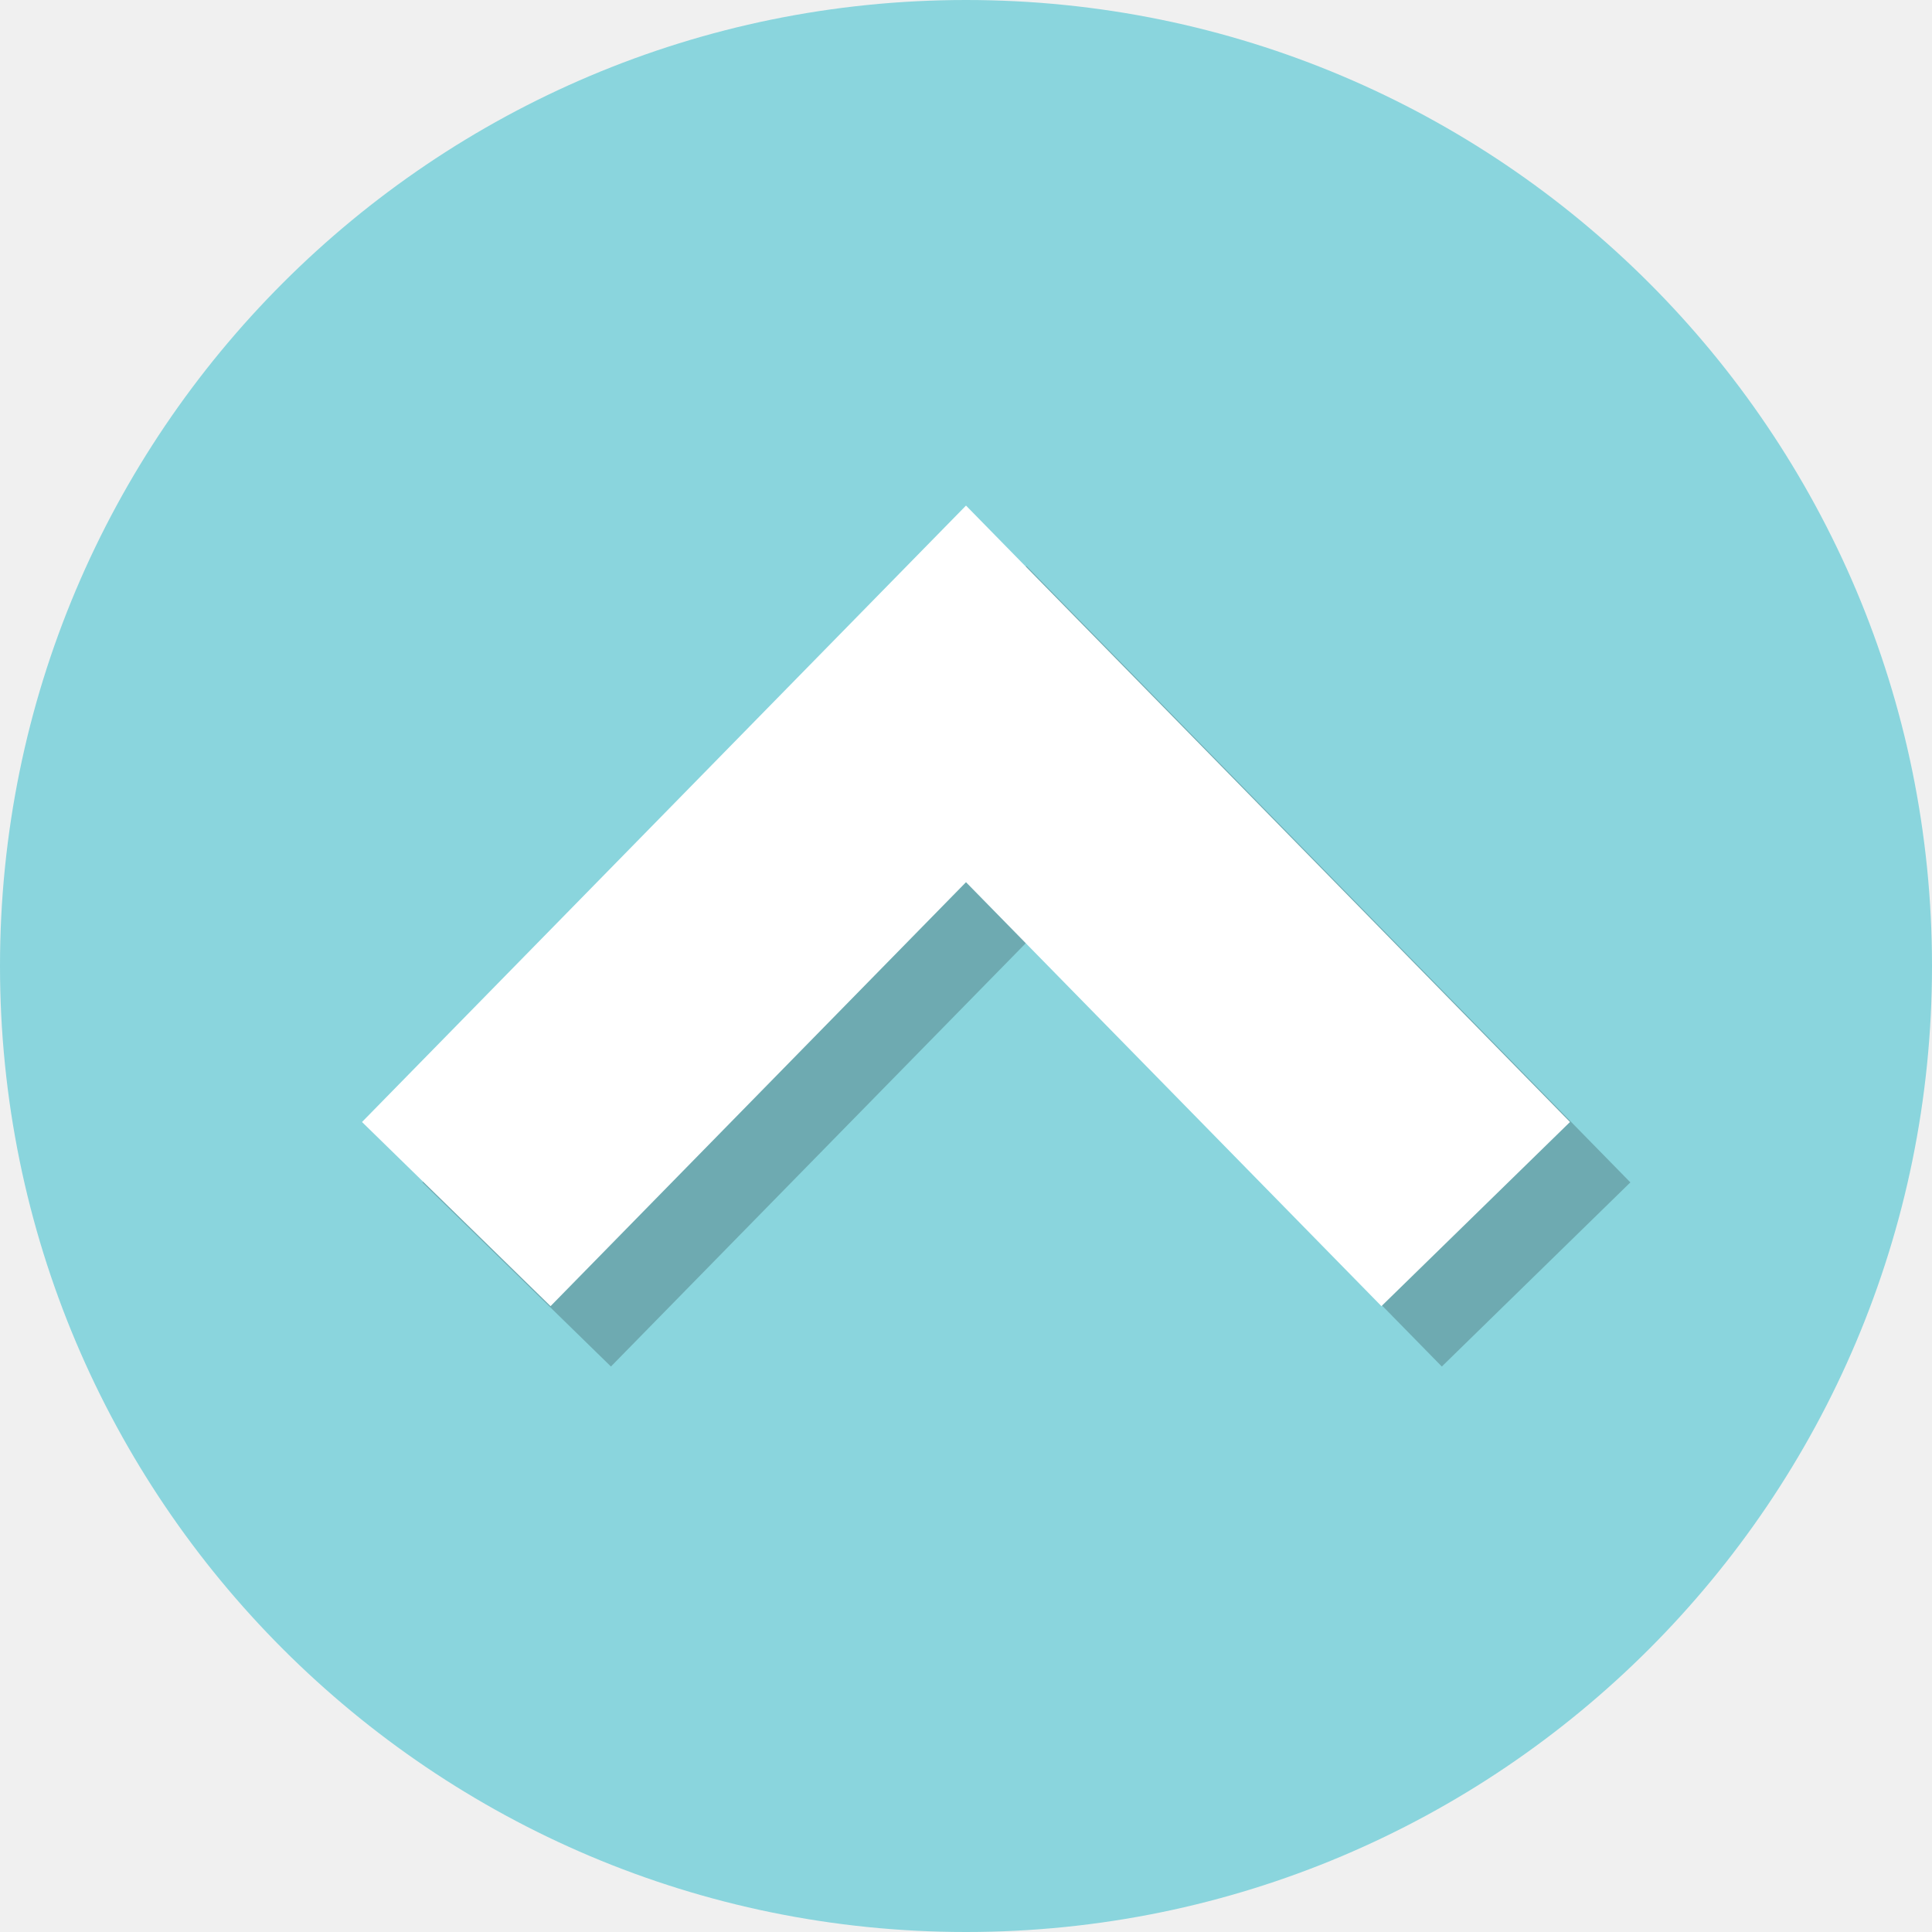
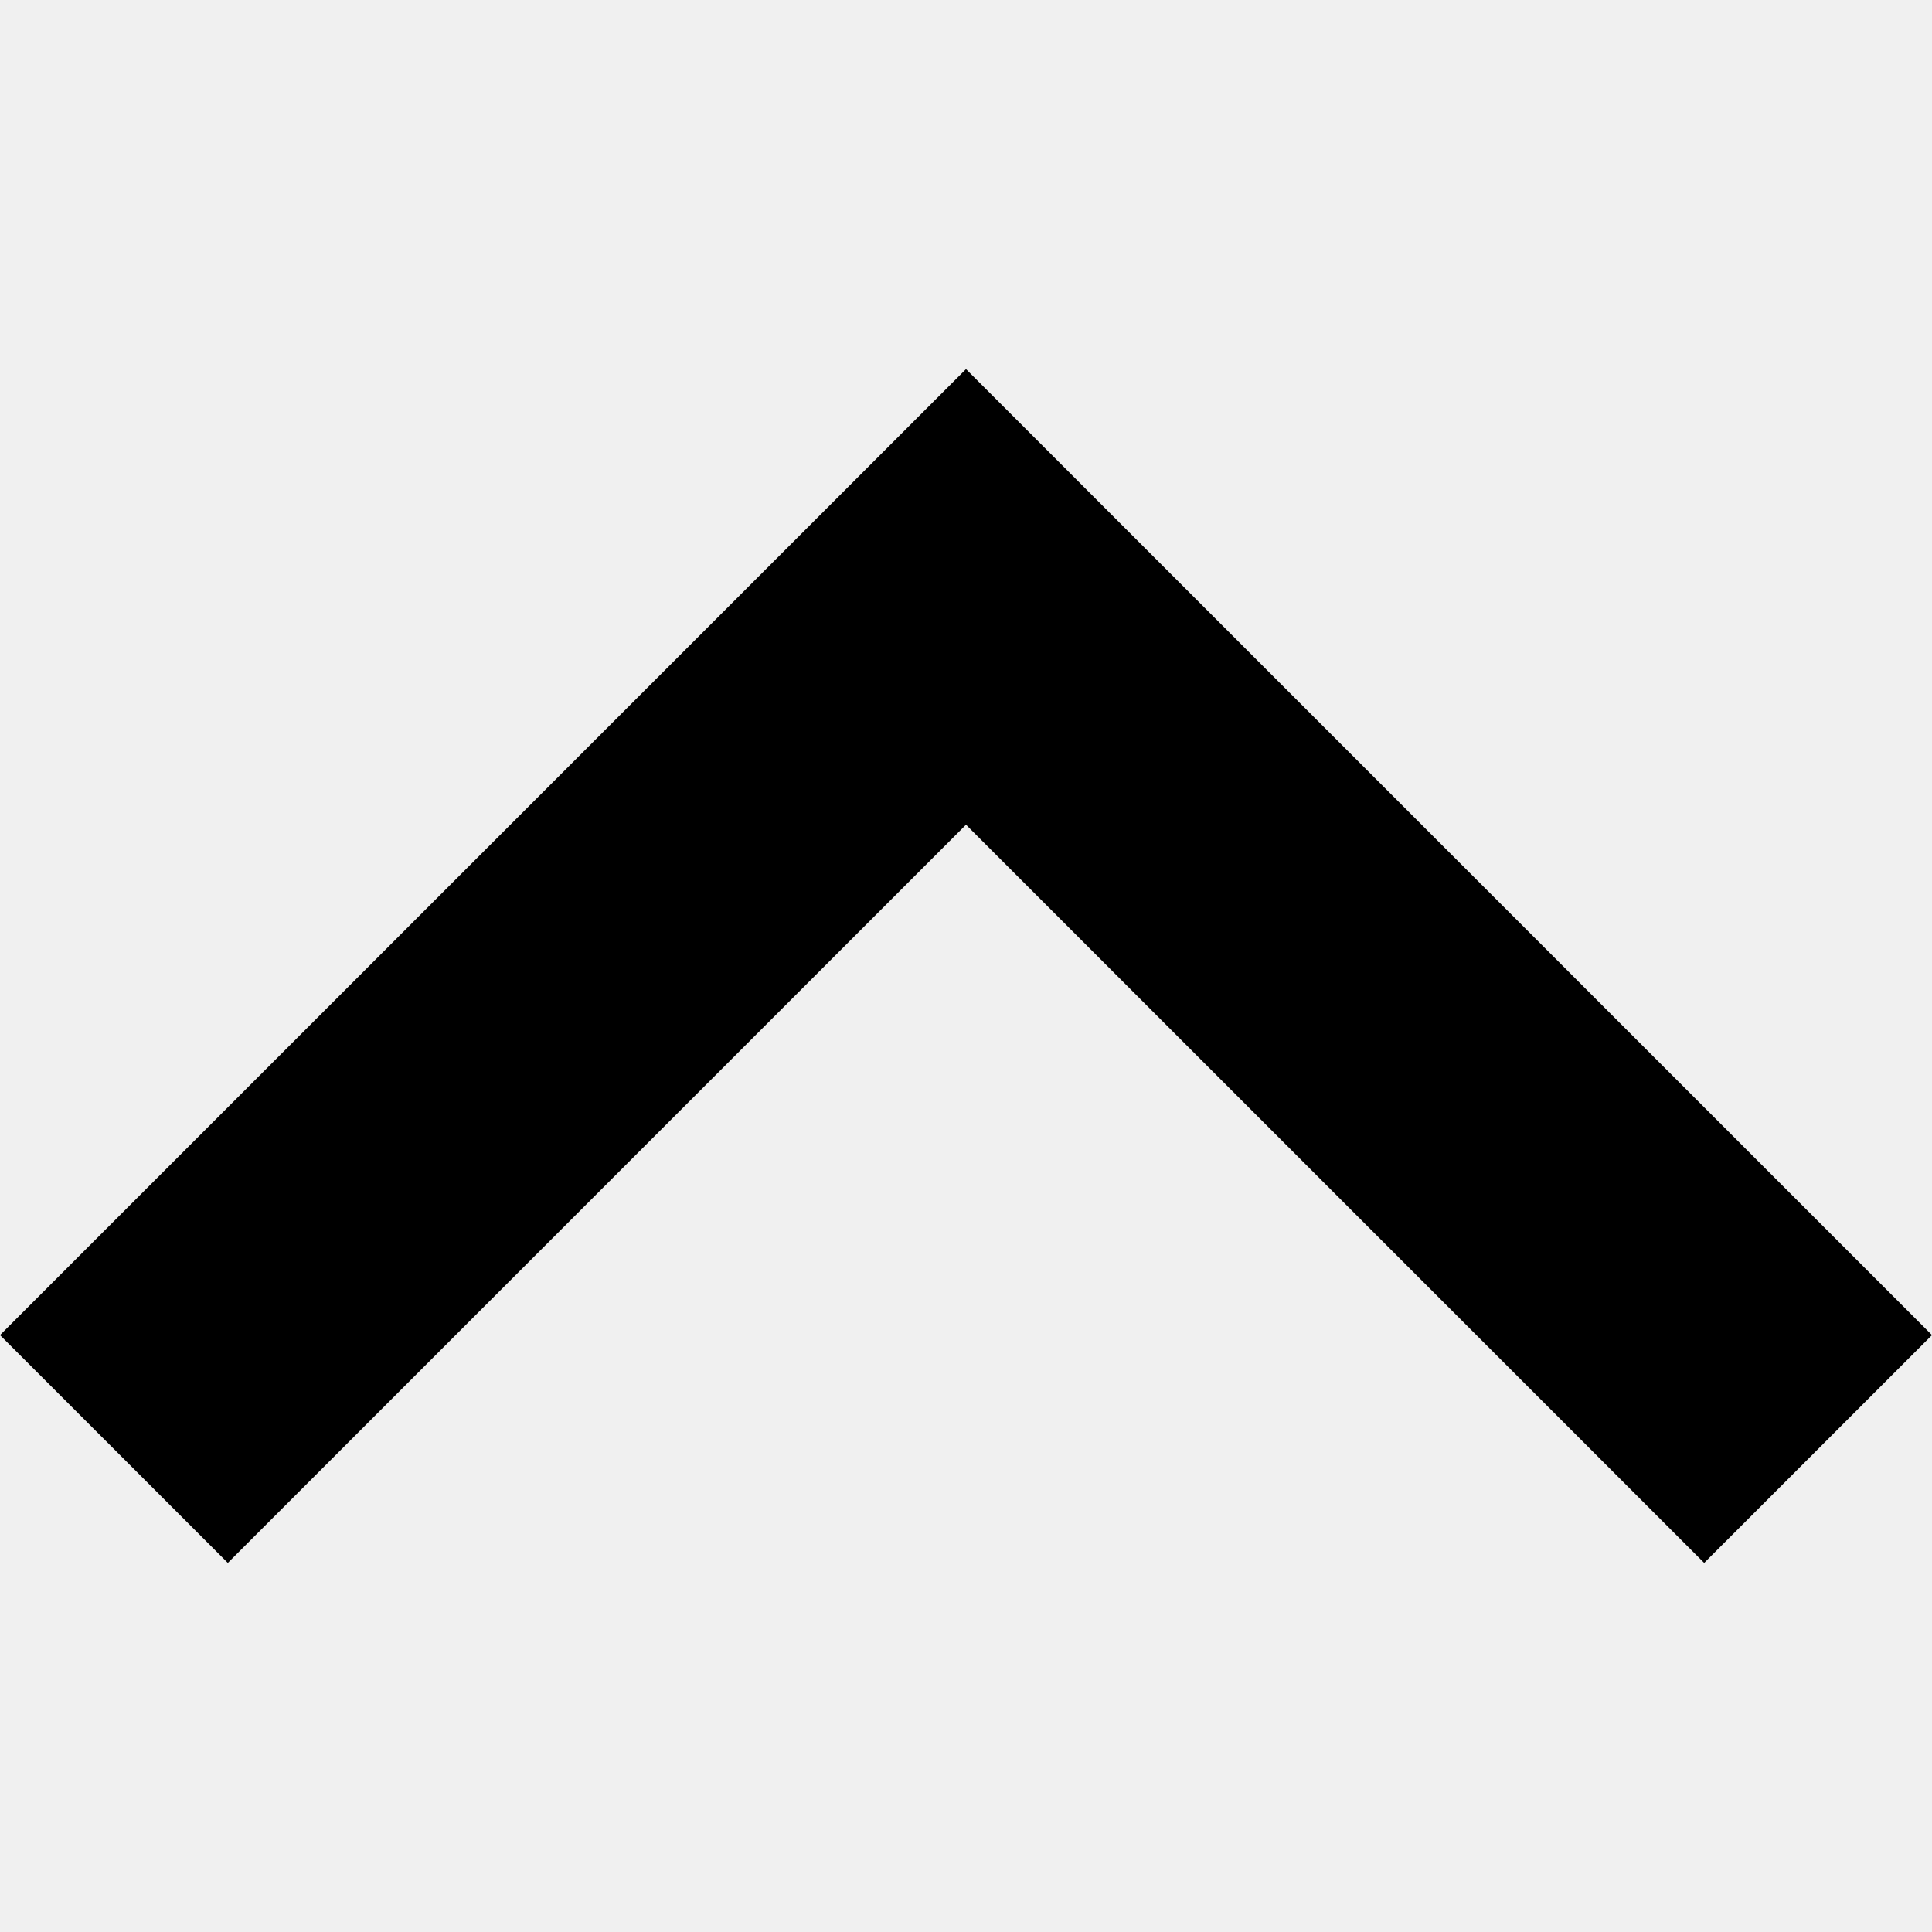
- <svg xmlns="http://www.w3.org/2000/svg" version="1.1" id="Layer_1" x="0px" y="0px" viewBox="0 0 512 512" style="enable-background:new 0 0 512 512;" xml:space="preserve">
-   <path style="fill:#8AD5DD;" d="M256,0C114.608,0,0,114.608,0,256c0,141.376,114.608,256,256,256s256-114.624,256-256  C512,114.608,397.392,0,256,0z" />
-   <g style="opacity:0.2;">
-     <polygon points="111.936,313.344 272,149.984 432.064,313.344 382.096,362.144 272,249.792 161.904,362.144  " />
+ <svg xmlns="http://www.w3.org/2000/svg" version="1.1" id="Capa_1" x="0px" y="0px" viewBox="0 0 256 256" style="enable-background:new 0 0 256 256;" xml:space="preserve">
+   <g>
+     <g>
+       <polygon points="128,48.907 0,176.907 30.187,207.093 128,109.28 225.813,207.093 256,176.907   " />
+     </g>
  </g>
-   <polygon style="fill:#FFFFFF;" points="95.936,297.344 256,133.984 416.064,297.344 366.096,346.144 256,233.792 145.904,346.144   " />
  <g>
</g>
  <g>
</g>
  <g>
</g>
  <g>
</g>
  <g>
</g>
  <g>
</g>
  <g>
</g>
  <g>
</g>
  <g>
</g>
  <g>
</g>
  <g>
</g>
  <g>
</g>
  <g>
</g>
  <g>
</g>
  <g>
</g>
</svg>
